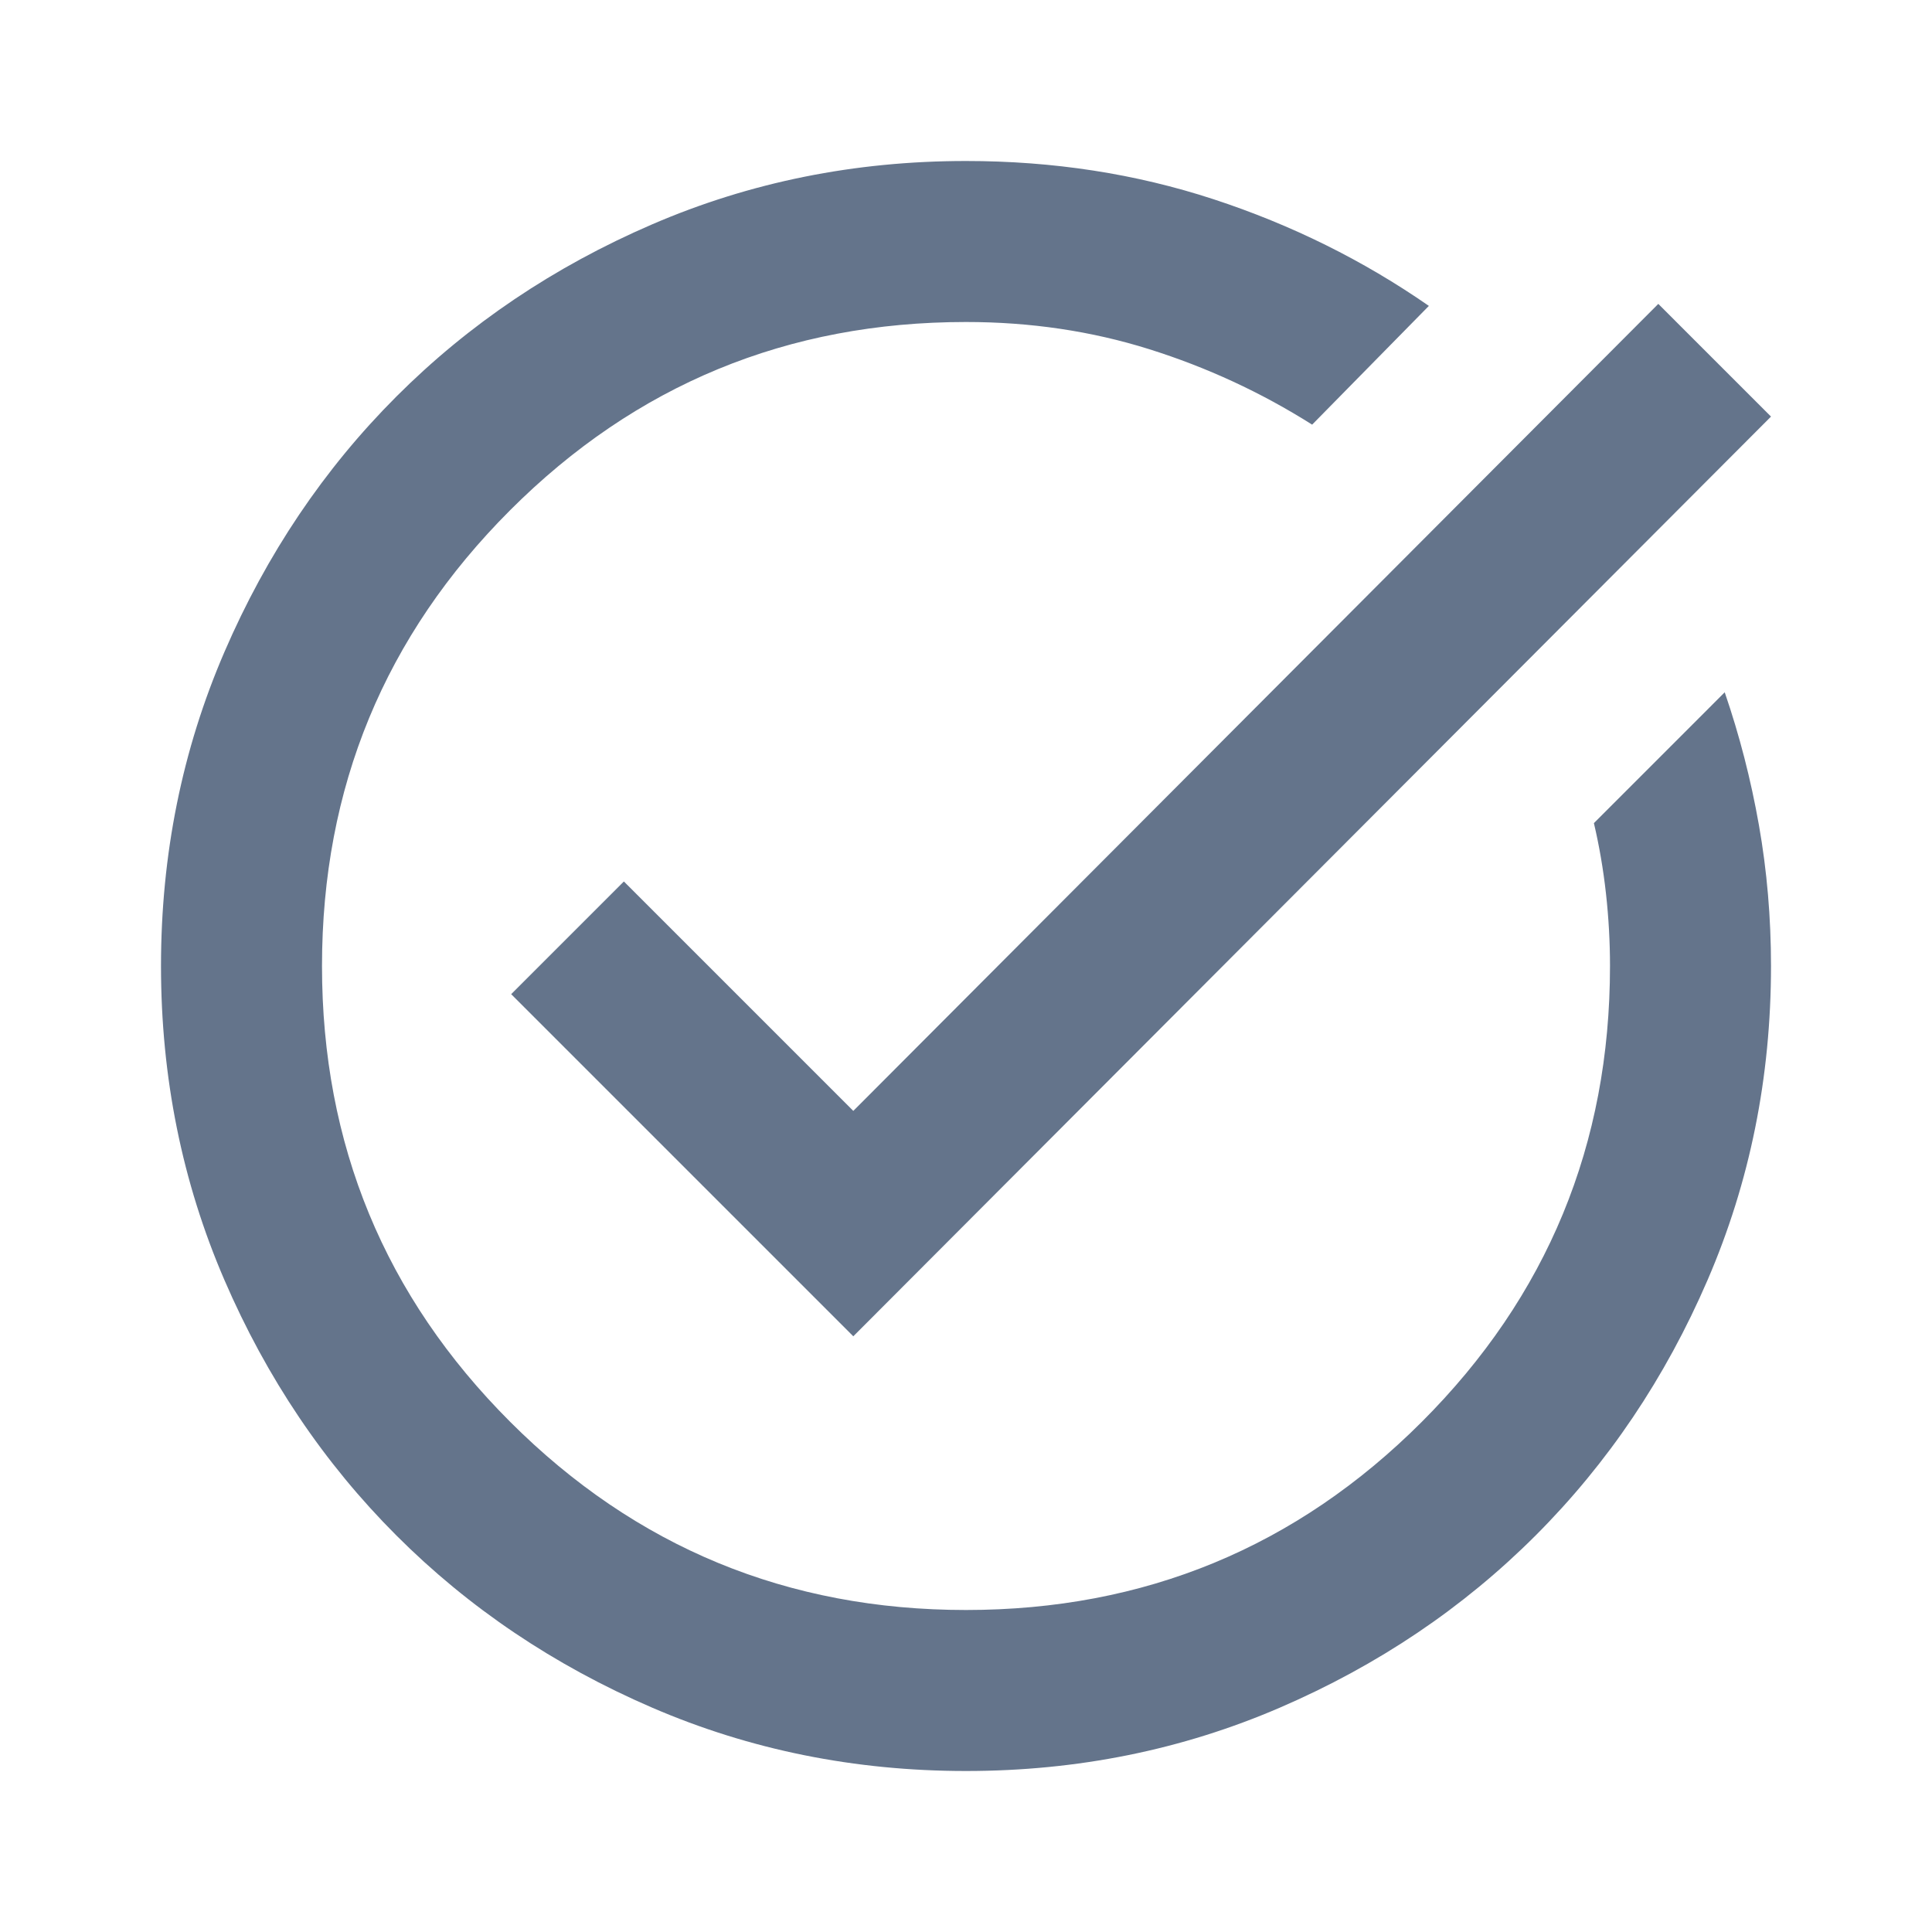
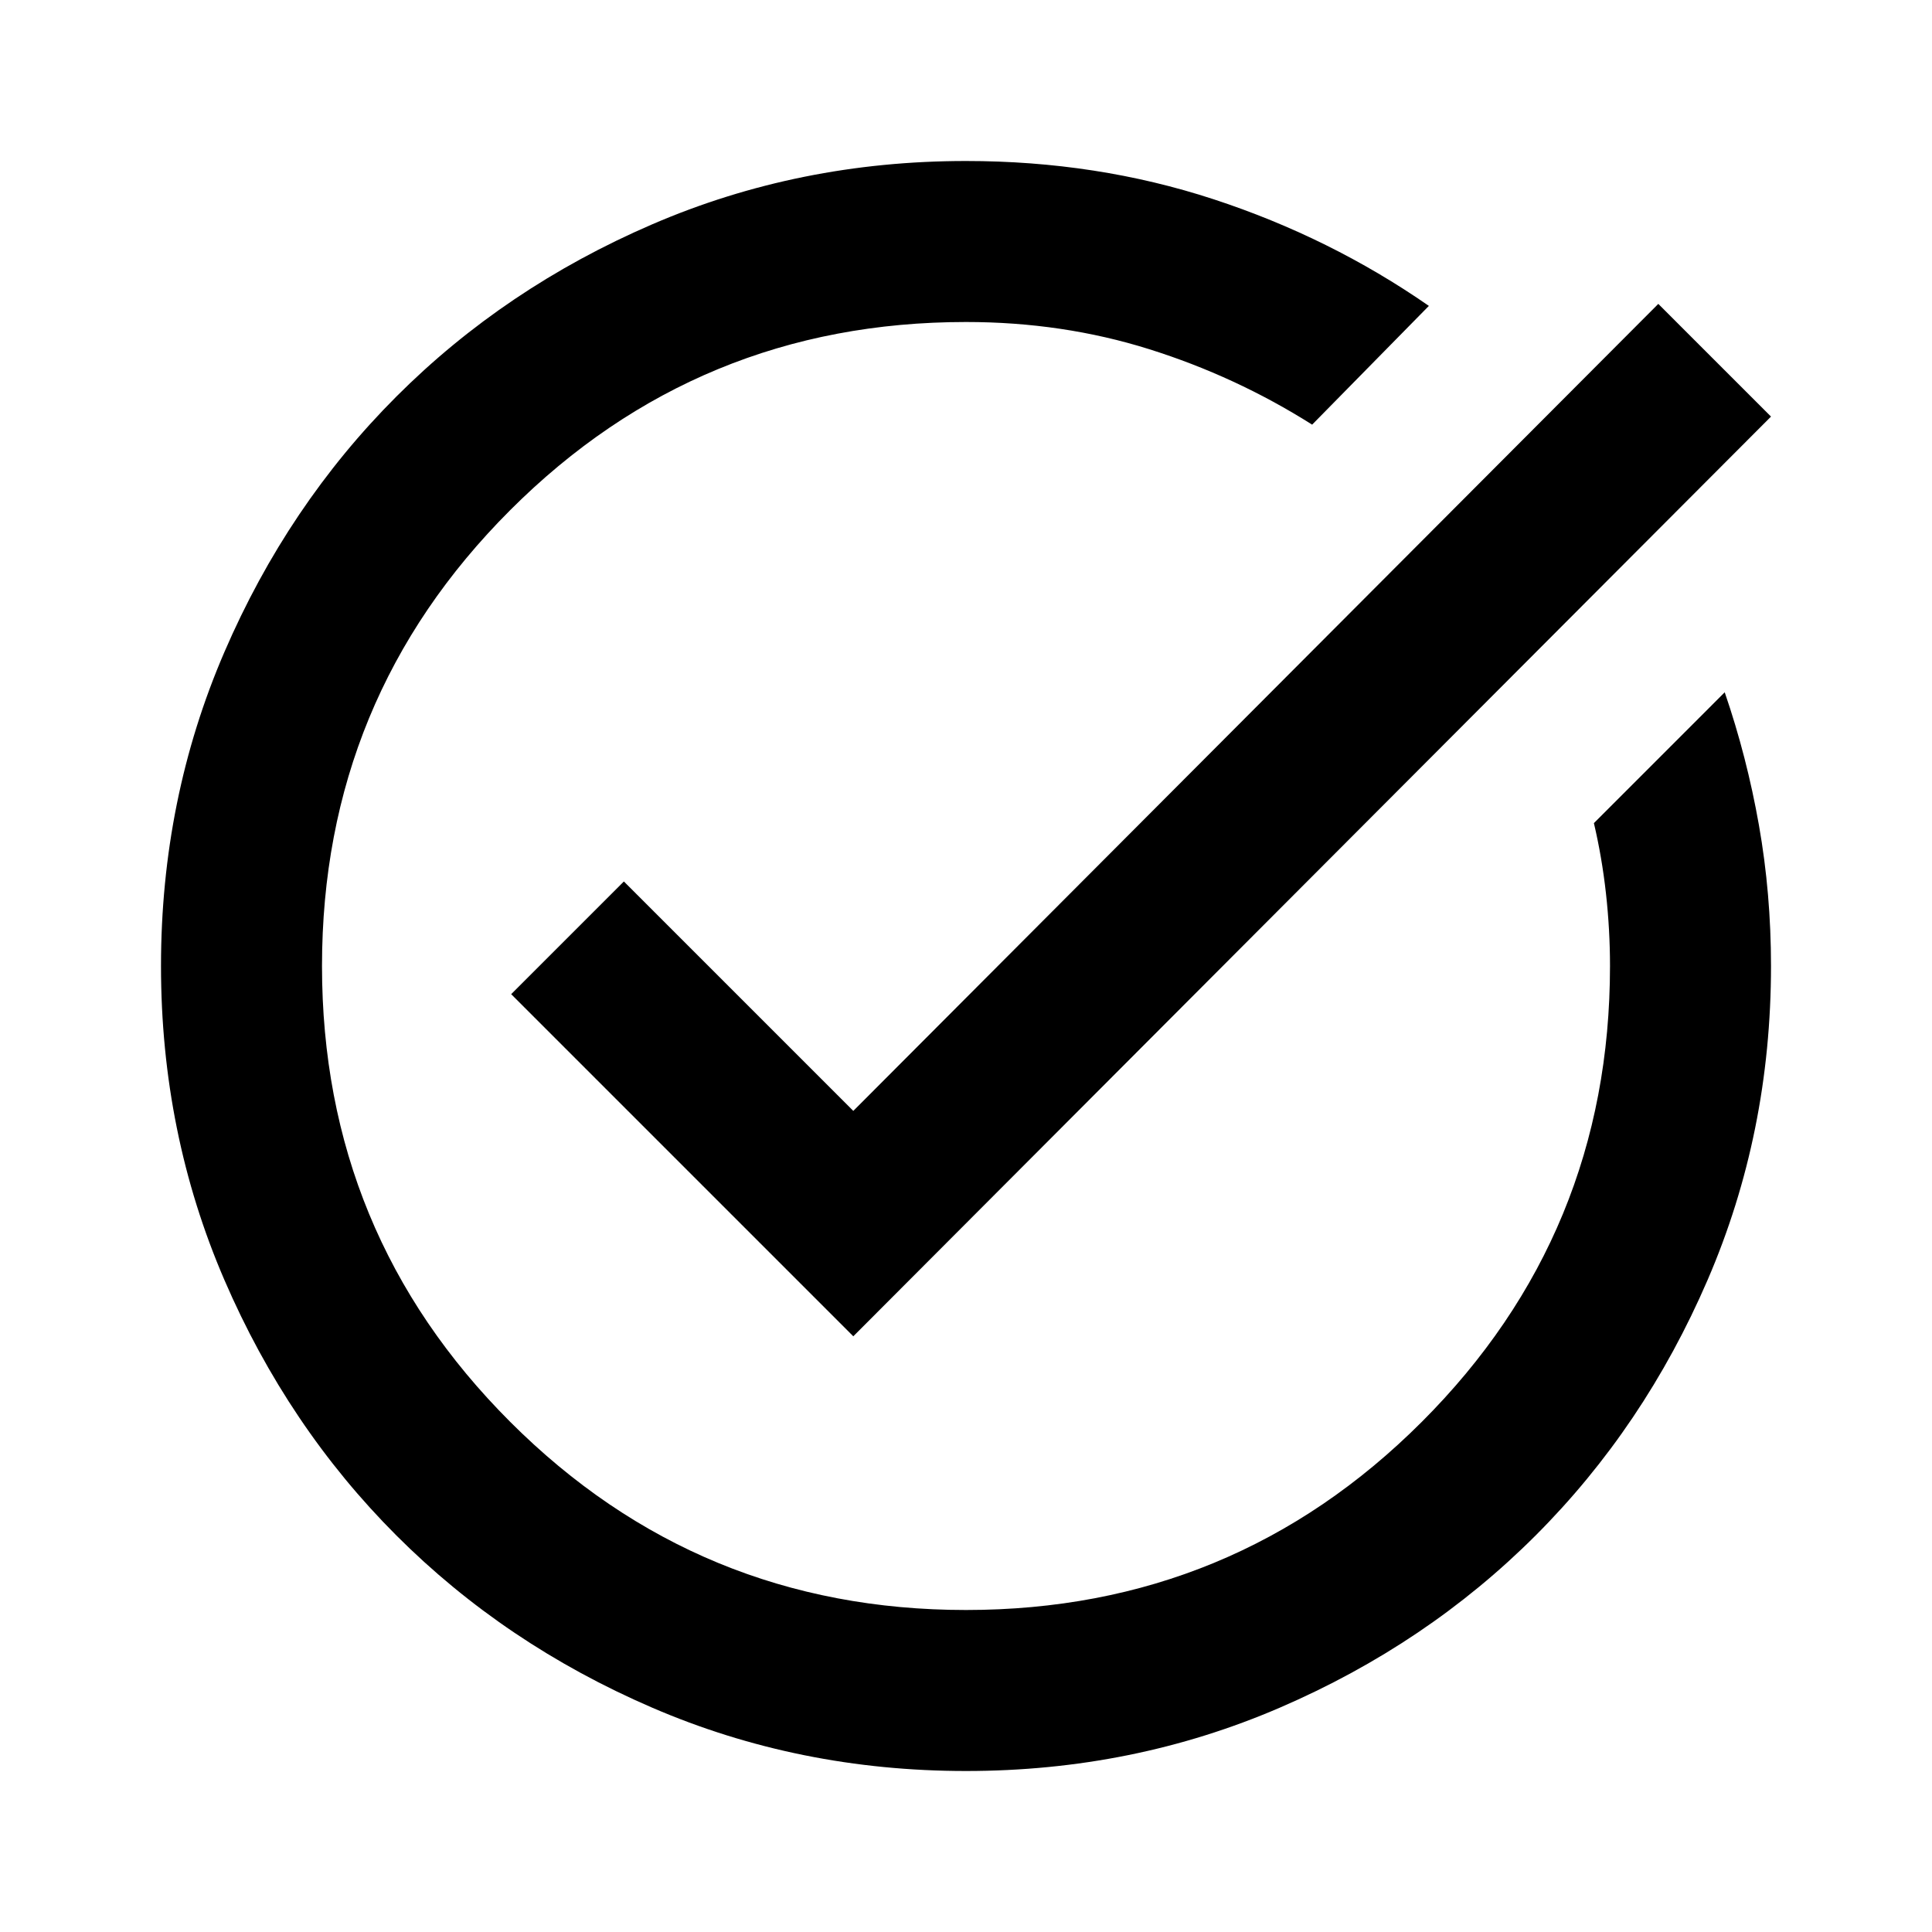
- <svg xmlns="http://www.w3.org/2000/svg" height="24px" viewBox="0 -960 960 960" width="24px" fill="#64748B">
+ <svg xmlns="http://www.w3.org/2000/svg" width="24" height="24" viewBox="0 -960 960 960" fill="currentColor">
  <path d="M480-80q-83 0-156-31.5T197-197q-54-54-85.5-127T80-480q0-83 31.5-156T197-763q54-54 127-85.5T480-880q65 0 123 19t107 53l-58 59q-38-24-81-37.5T480-800q-133 0-226.5 93.5T160-480q0 133 93.5 226.5T480-160q133 0 226.5-93.5T800-480q0-18-2-36t-6-35l65-65q11 32 17 66t6 70q0 83-31.5 156T763-197q-54 54-127 85.5T480-80Zm-56-216L254-466l56-56 114 114 400-401 56 56-456 457Z" />
</svg>
